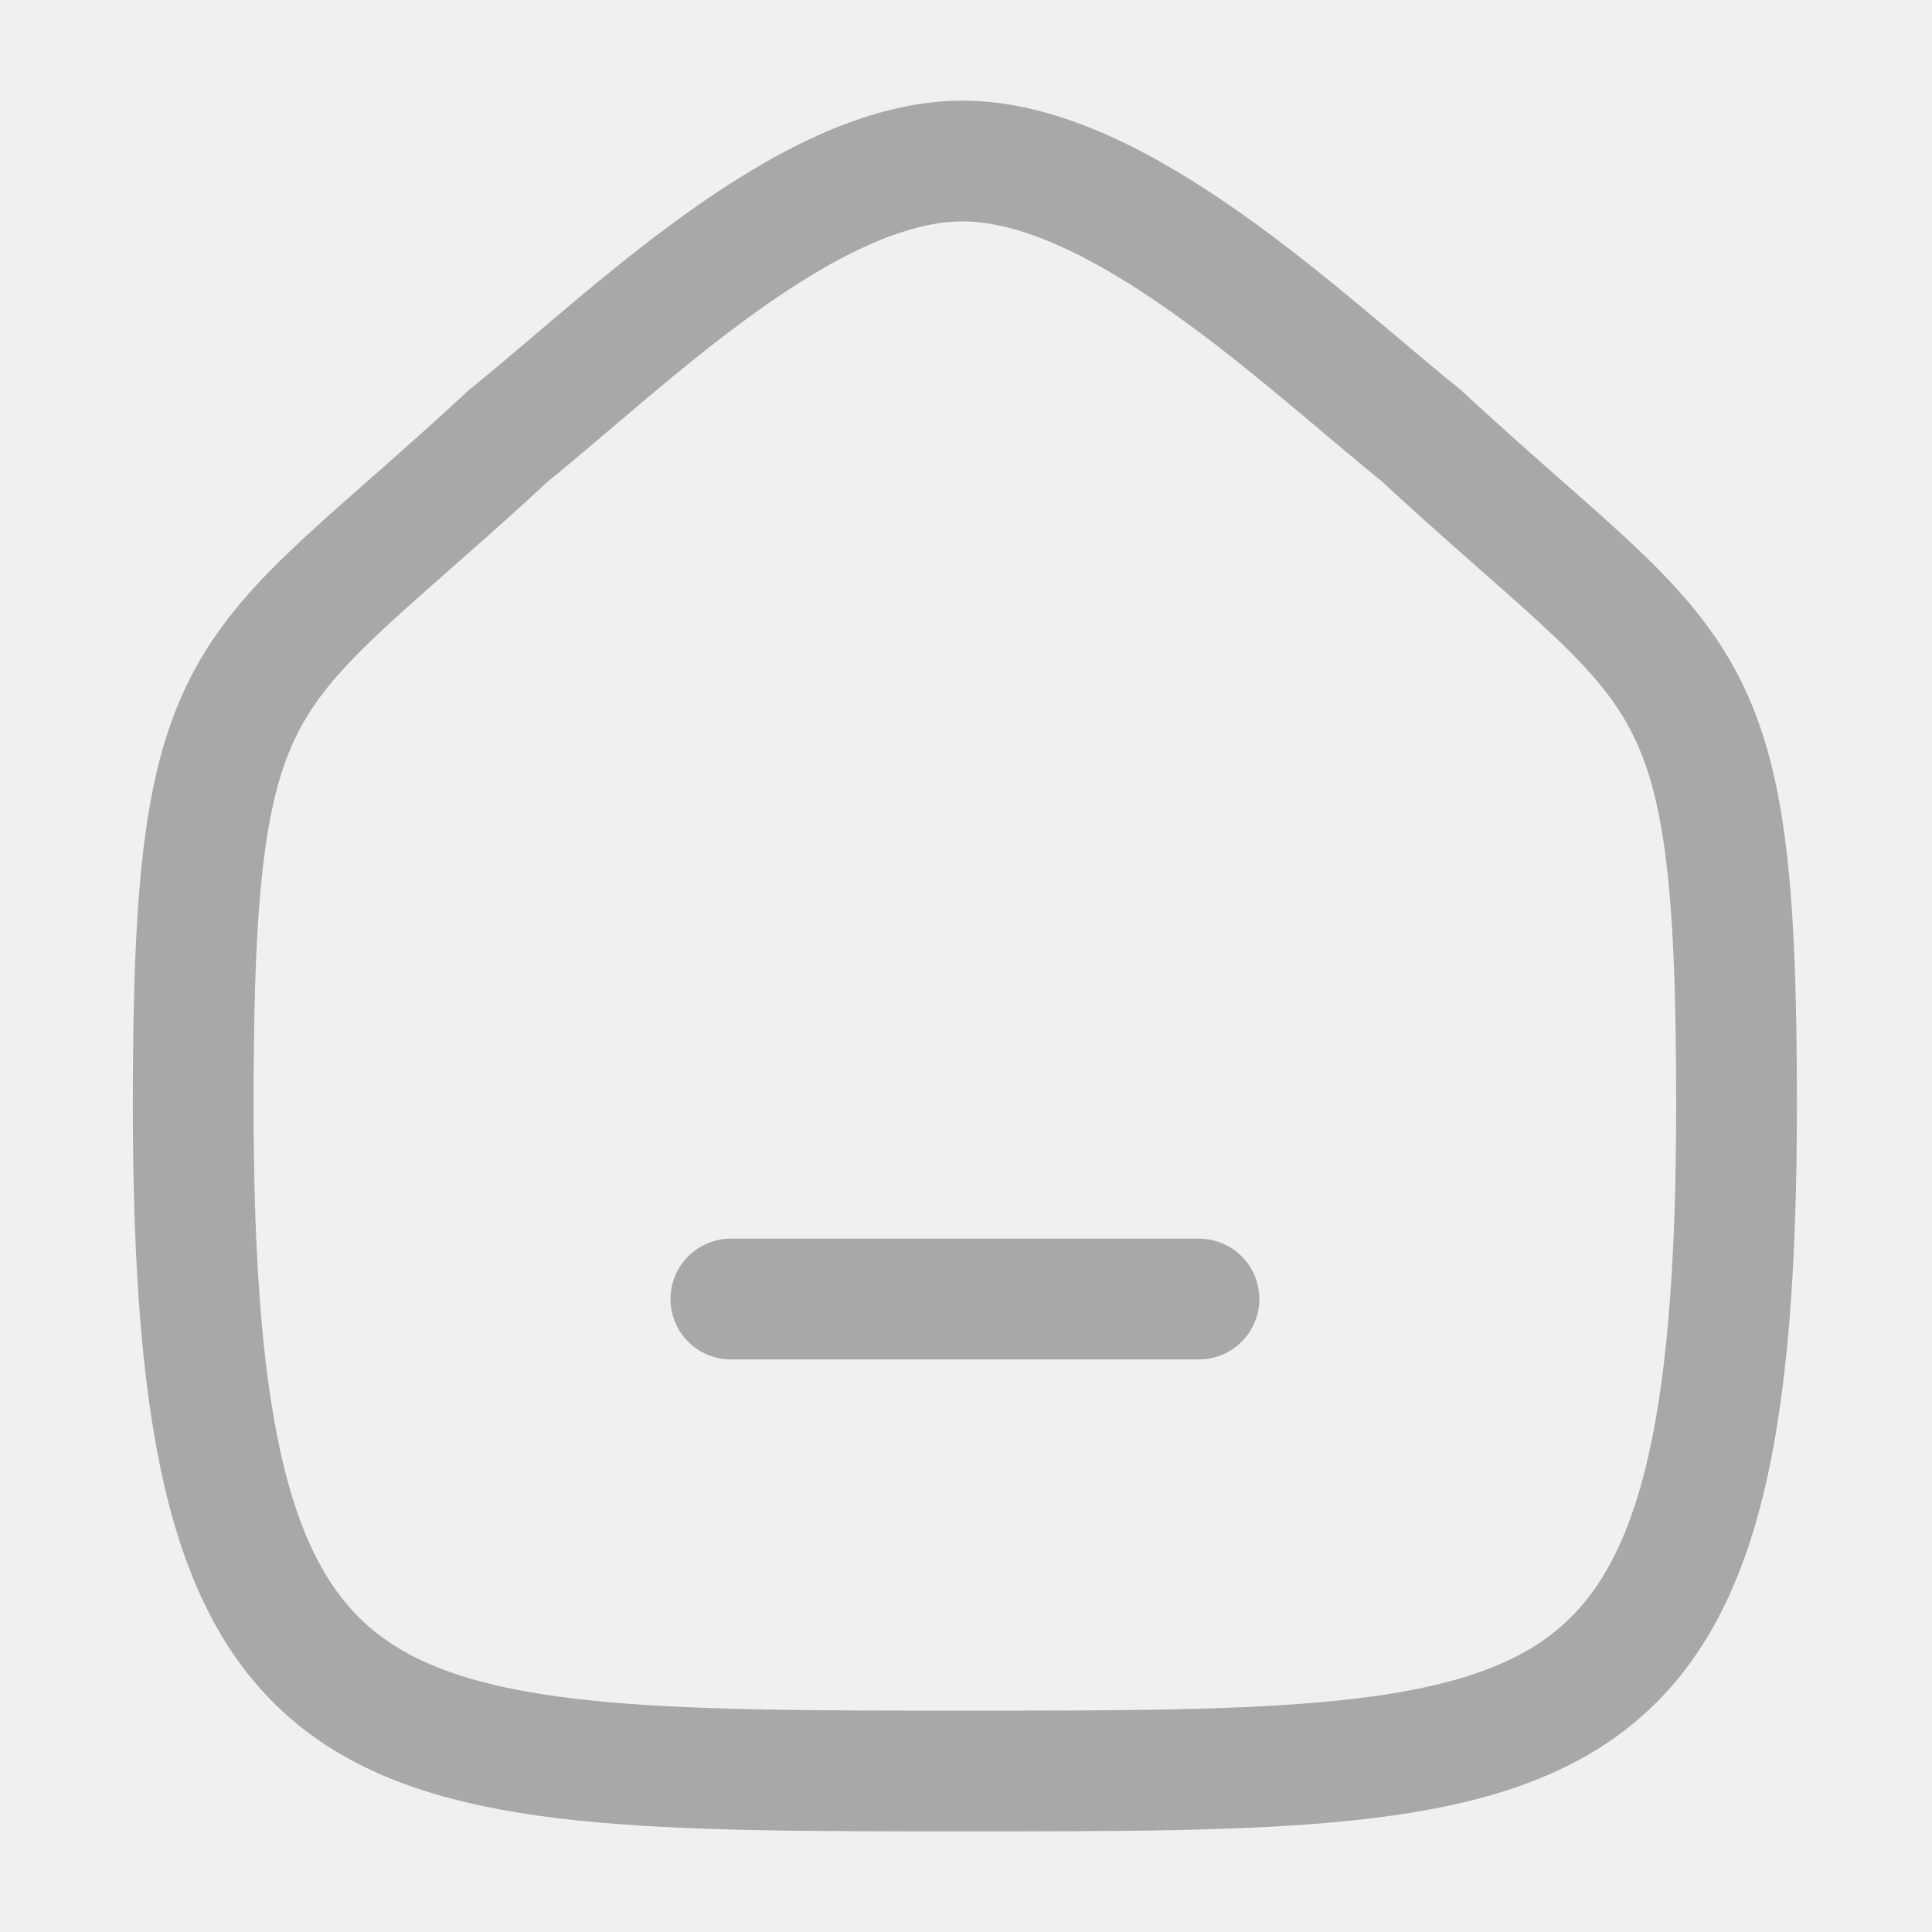
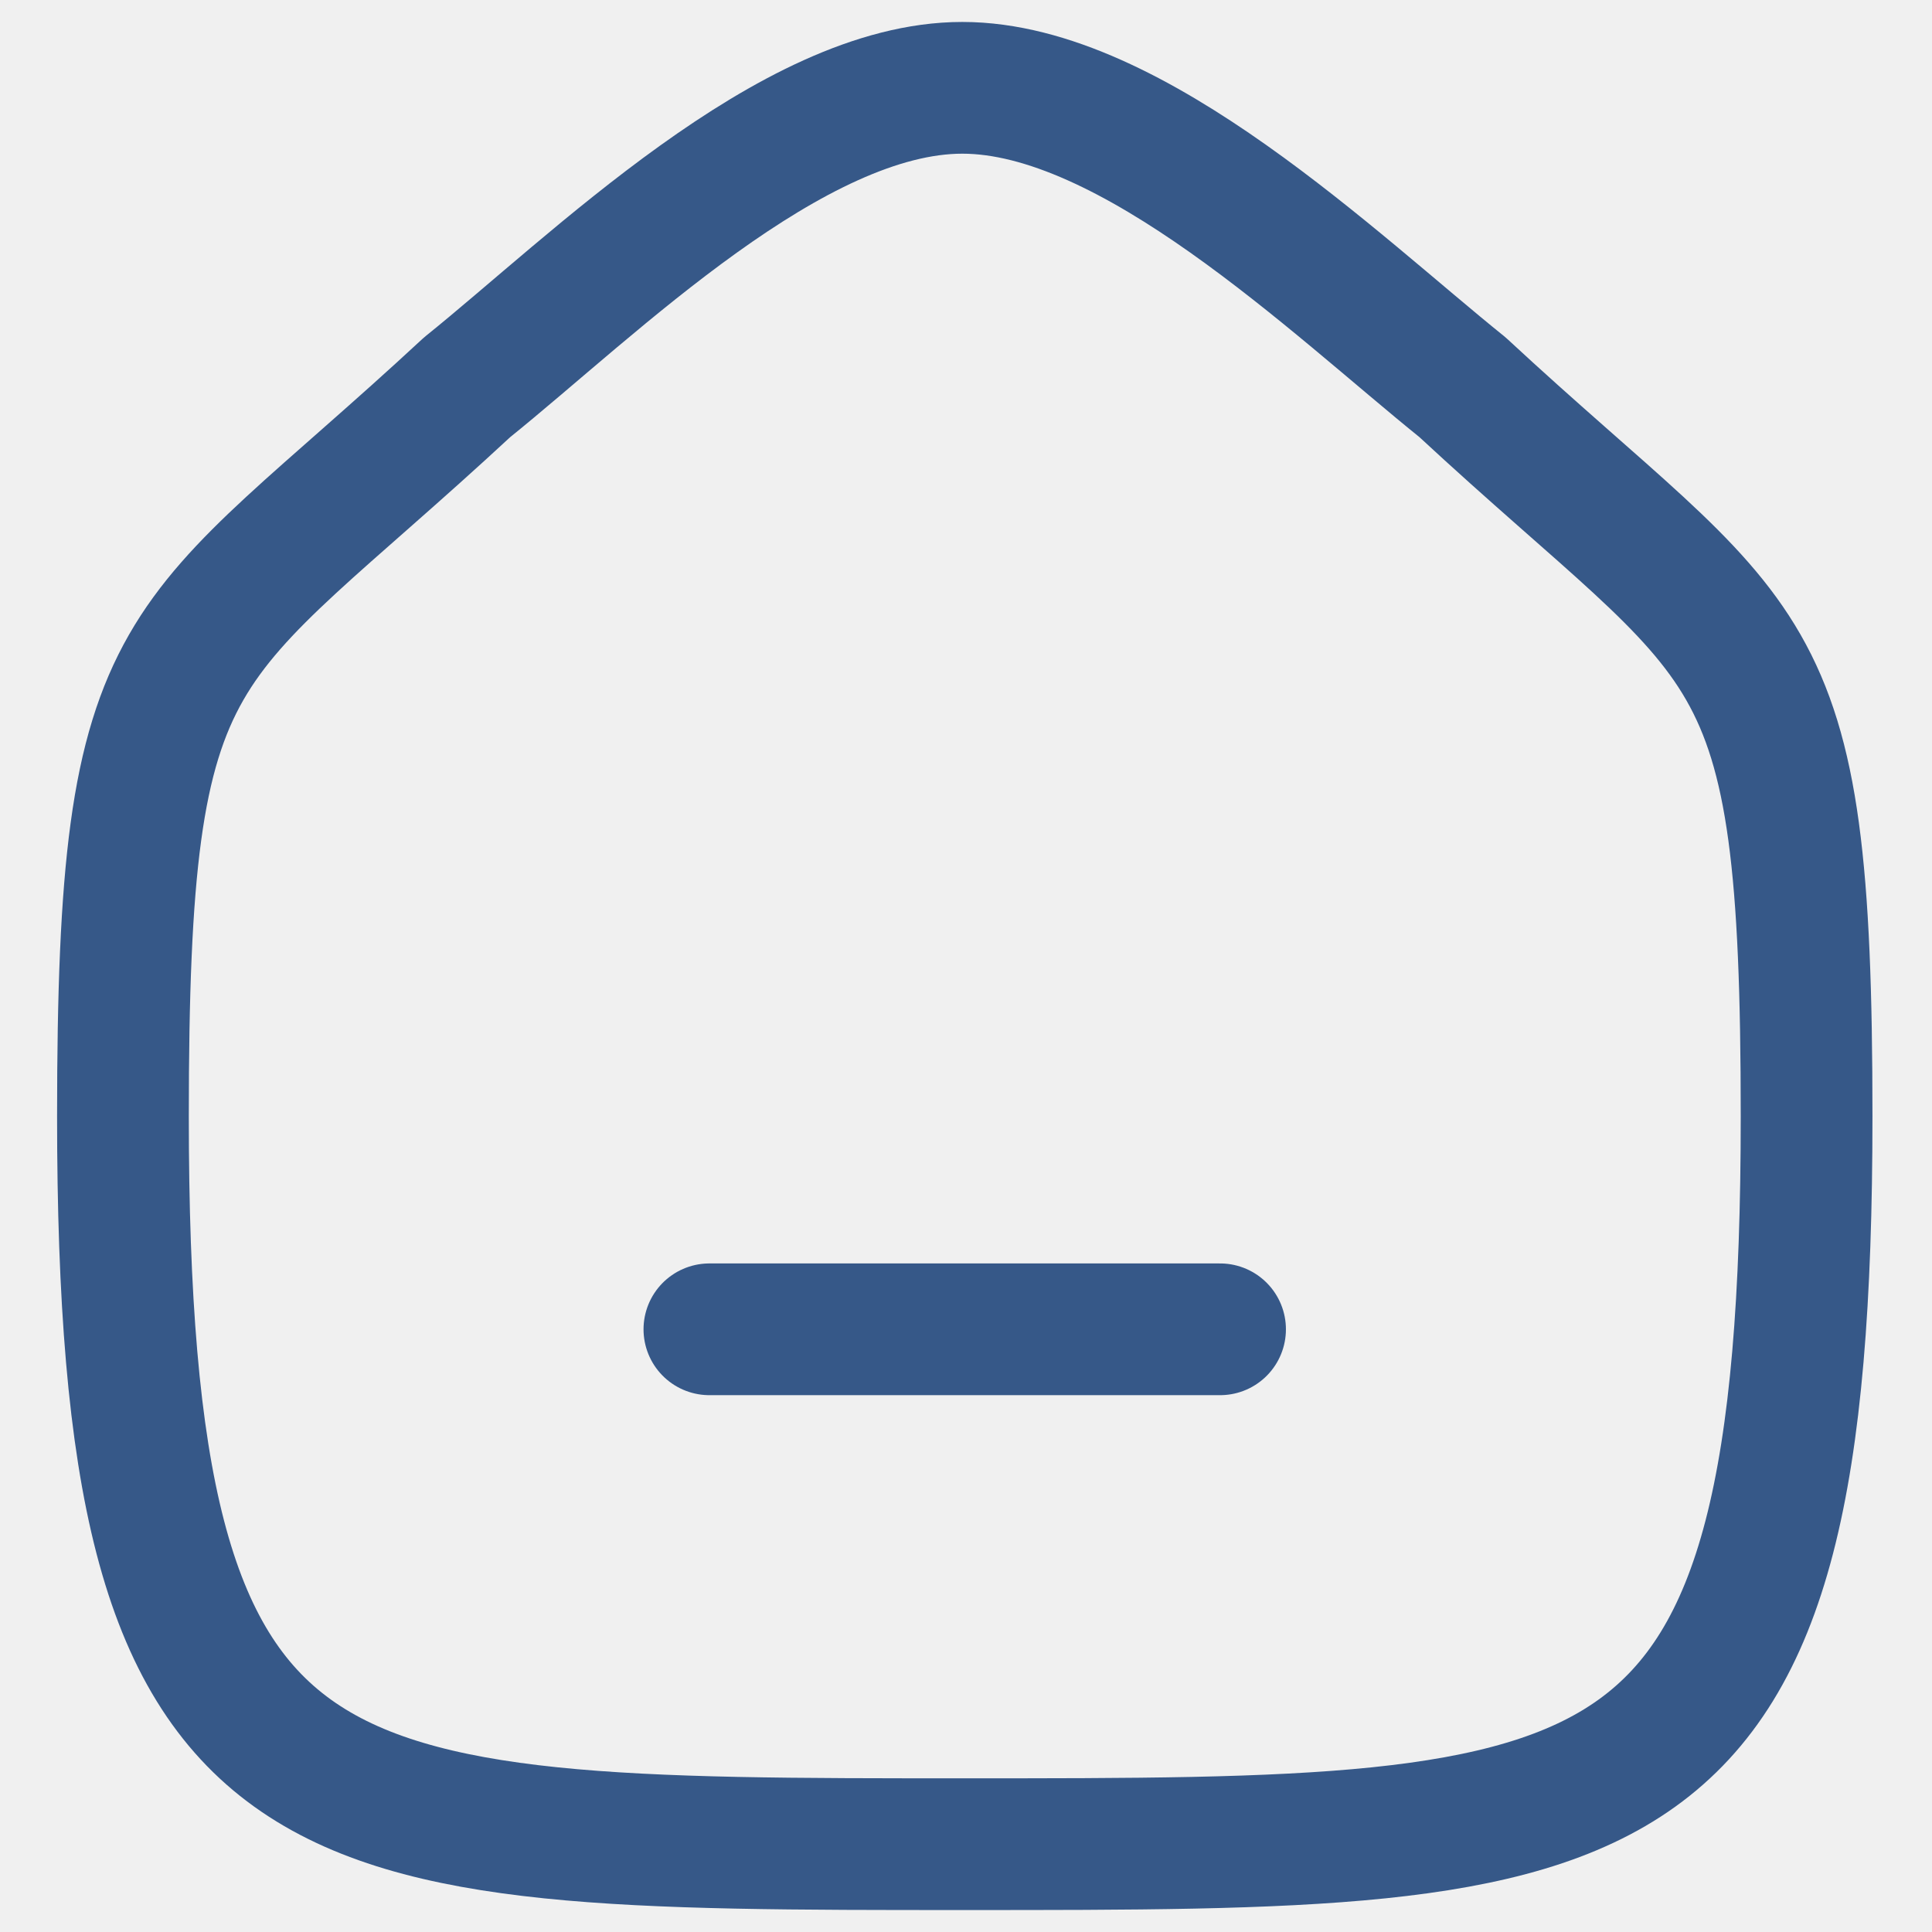
- <svg xmlns="http://www.w3.org/2000/svg" width="24" height="24" viewBox="0 0 24 24" fill="none">
-   <mask id="mask0_503_2403" style="mask-type:luminance" maskUnits="userSpaceOnUse" x="0" y="0" width="24" height="24">
-     <rect width="24" height="24" fill="white" />
-   </mask>
-   <g mask="url(#mask0_503_2403)">
-     <path fill-rule="evenodd" clip-rule="evenodd" d="M6.319 5.41C7.765 4.246 10.015 2 11.958 2C13.9 2 16.195 4.235 17.654 5.41C20.959 8.475 21.572 8.082 21.572 13.713C21.572 22 19.613 22 11.986 22C4.359 22 2.4 22 2.4 13.713C2.4 8.082 3.014 8.475 6.319 5.41Z" stroke="black" stroke-opacity="0.3" stroke-width="1.5" stroke-linecap="round" stroke-linejoin="round" />
-     <path d="M9.079 16.137H14.894" stroke="black" stroke-opacity="0.3" stroke-width="1.5" stroke-linecap="round" stroke-linejoin="round" />
+ <svg xmlns="http://www.w3.org/2000/svg" width="22" height="22" viewBox="0 0 22 22" fill="none">
+   <g id="Home">
+     <path id="Stroke 2" fill-rule="evenodd" clip-rule="evenodd" d="M5.319 4.41C6.765 3.246 9.015 1 10.958 1C12.9 1 15.195 3.235 16.654 4.41C19.959 7.475 20.572 7.082 20.572 12.713C20.572 21 18.613 21 10.986 21C3.359 21 1.4 21 1.4 12.713C1.4 7.082 2.014 7.475 5.319 4.41Z" stroke="#365888" stroke-width="1.5" stroke-linecap="round" stroke-linejoin="round" />
+     <path id="Stroke 1" d="M8.078 15.137H13.893" stroke="#365888" stroke-width="1.5" stroke-linecap="round" stroke-linejoin="round" />
  </g>
</svg>
